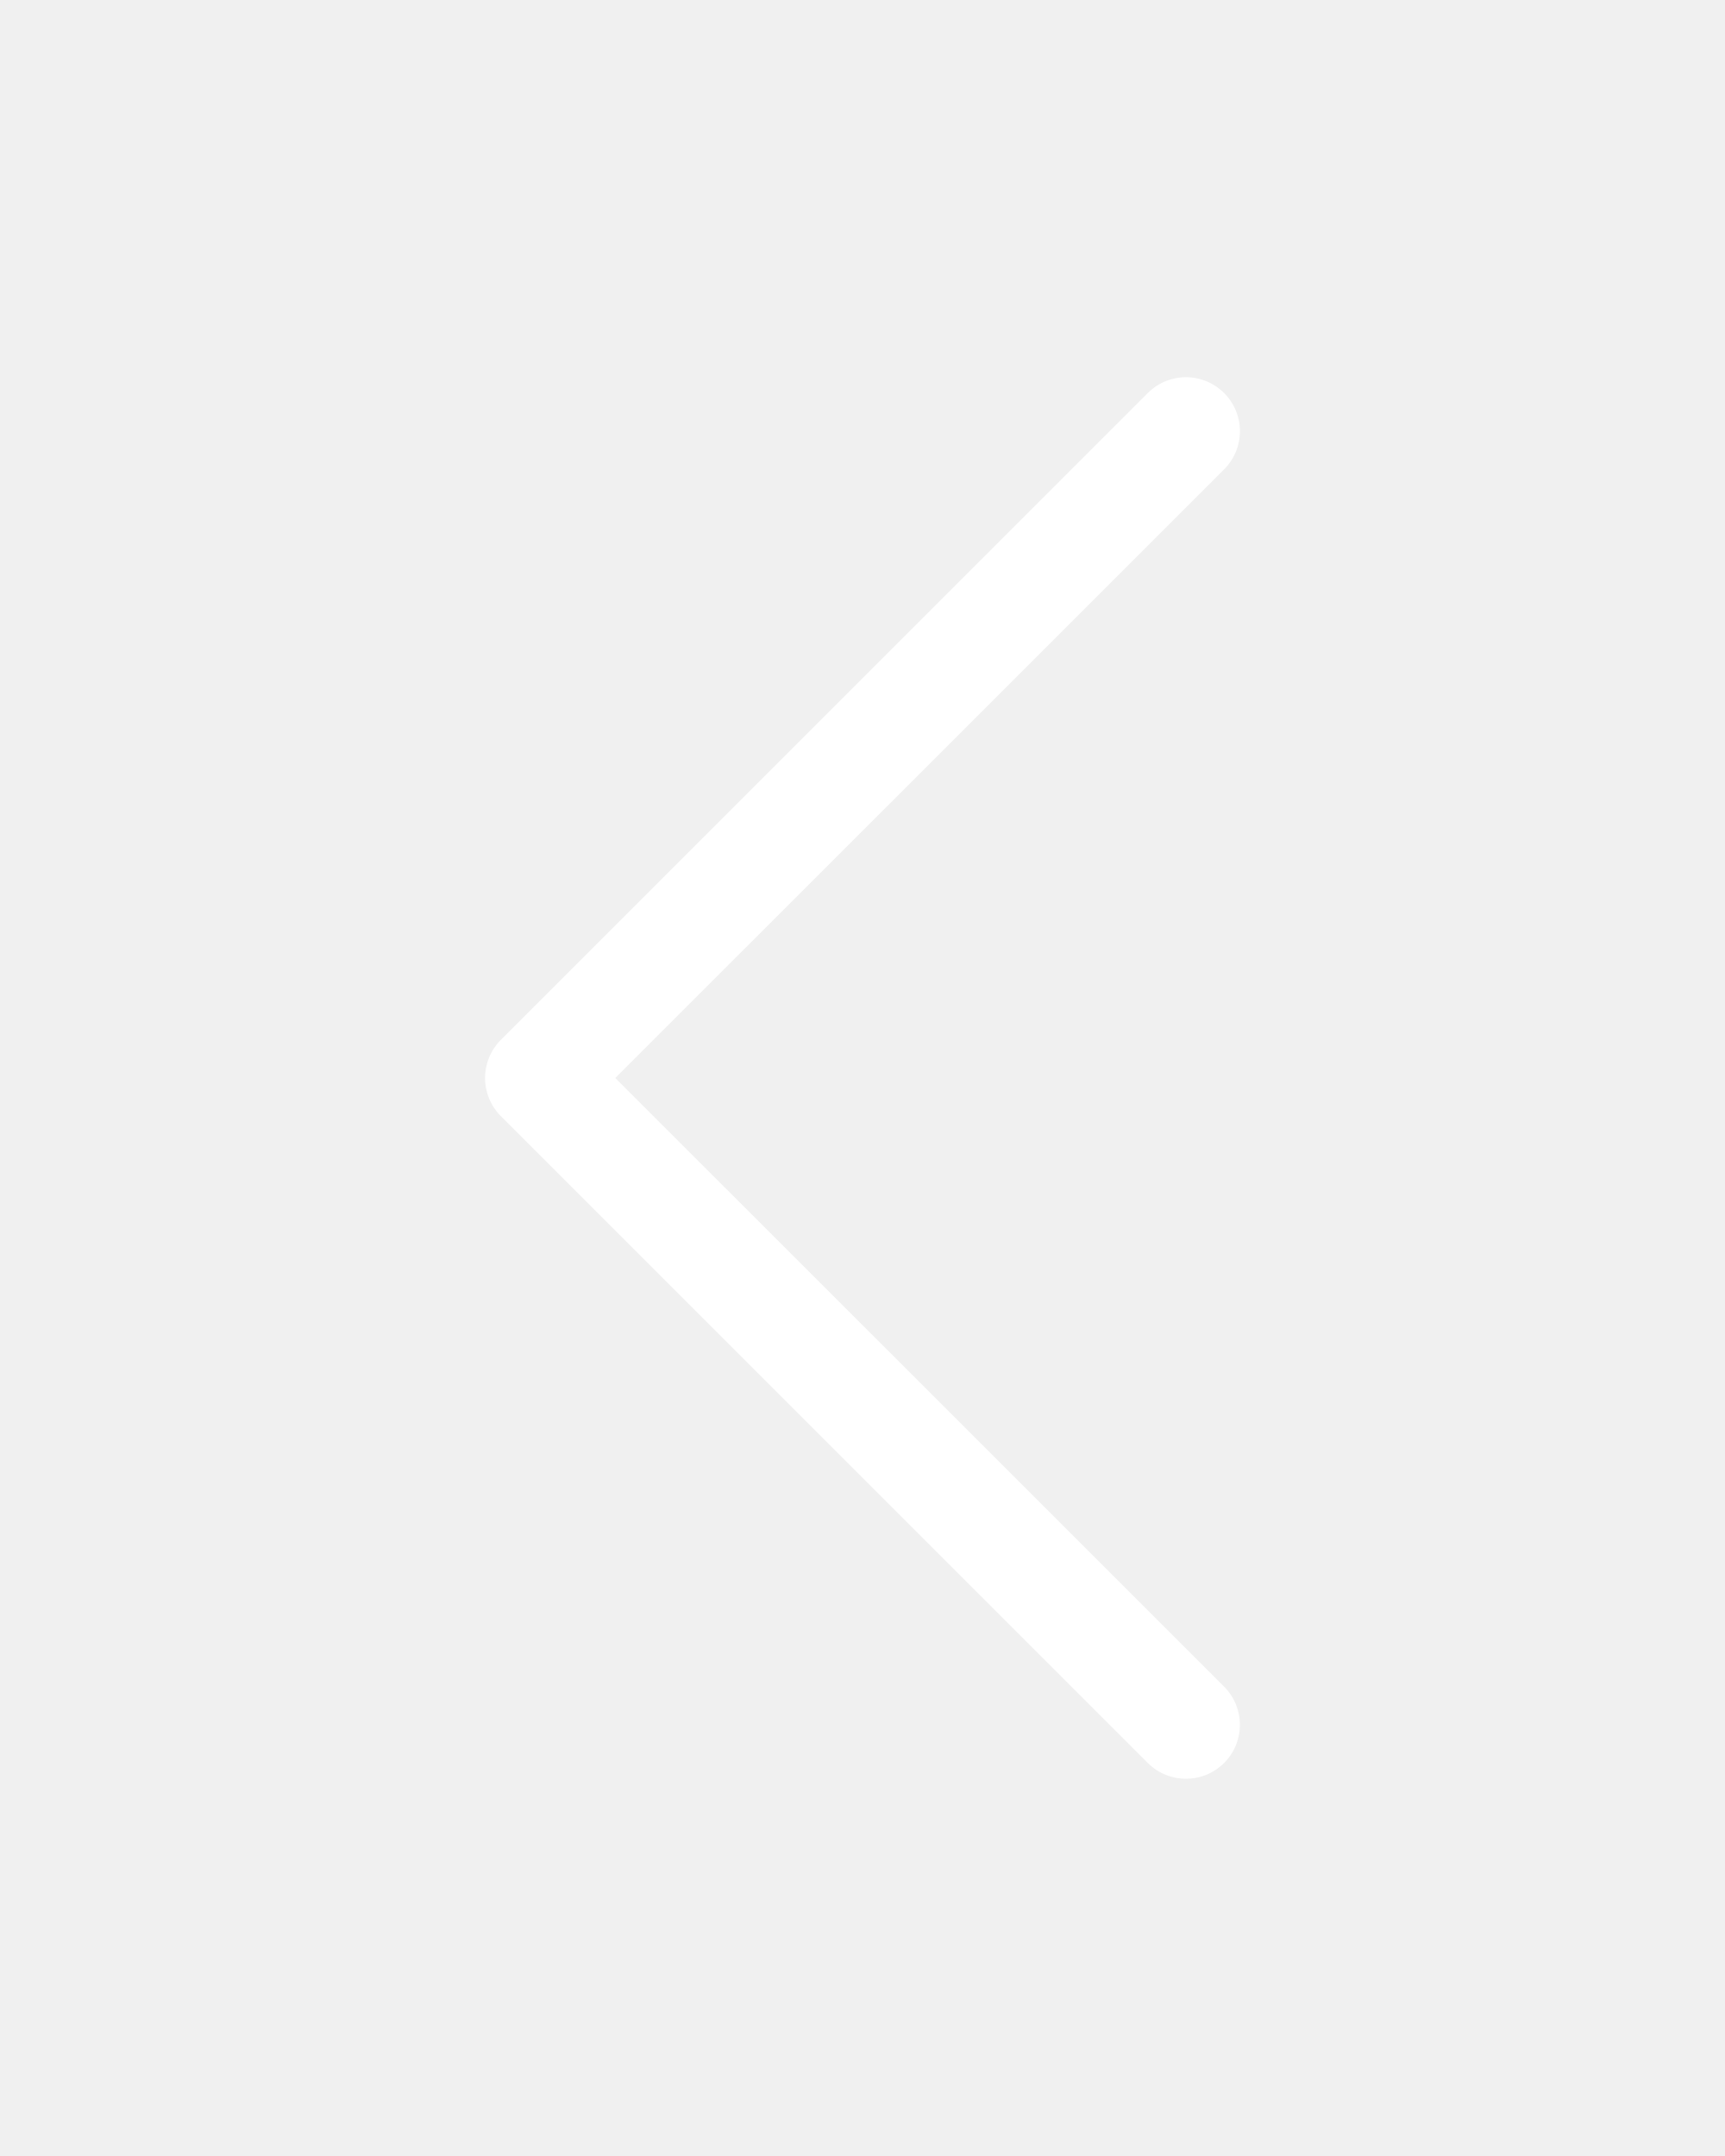
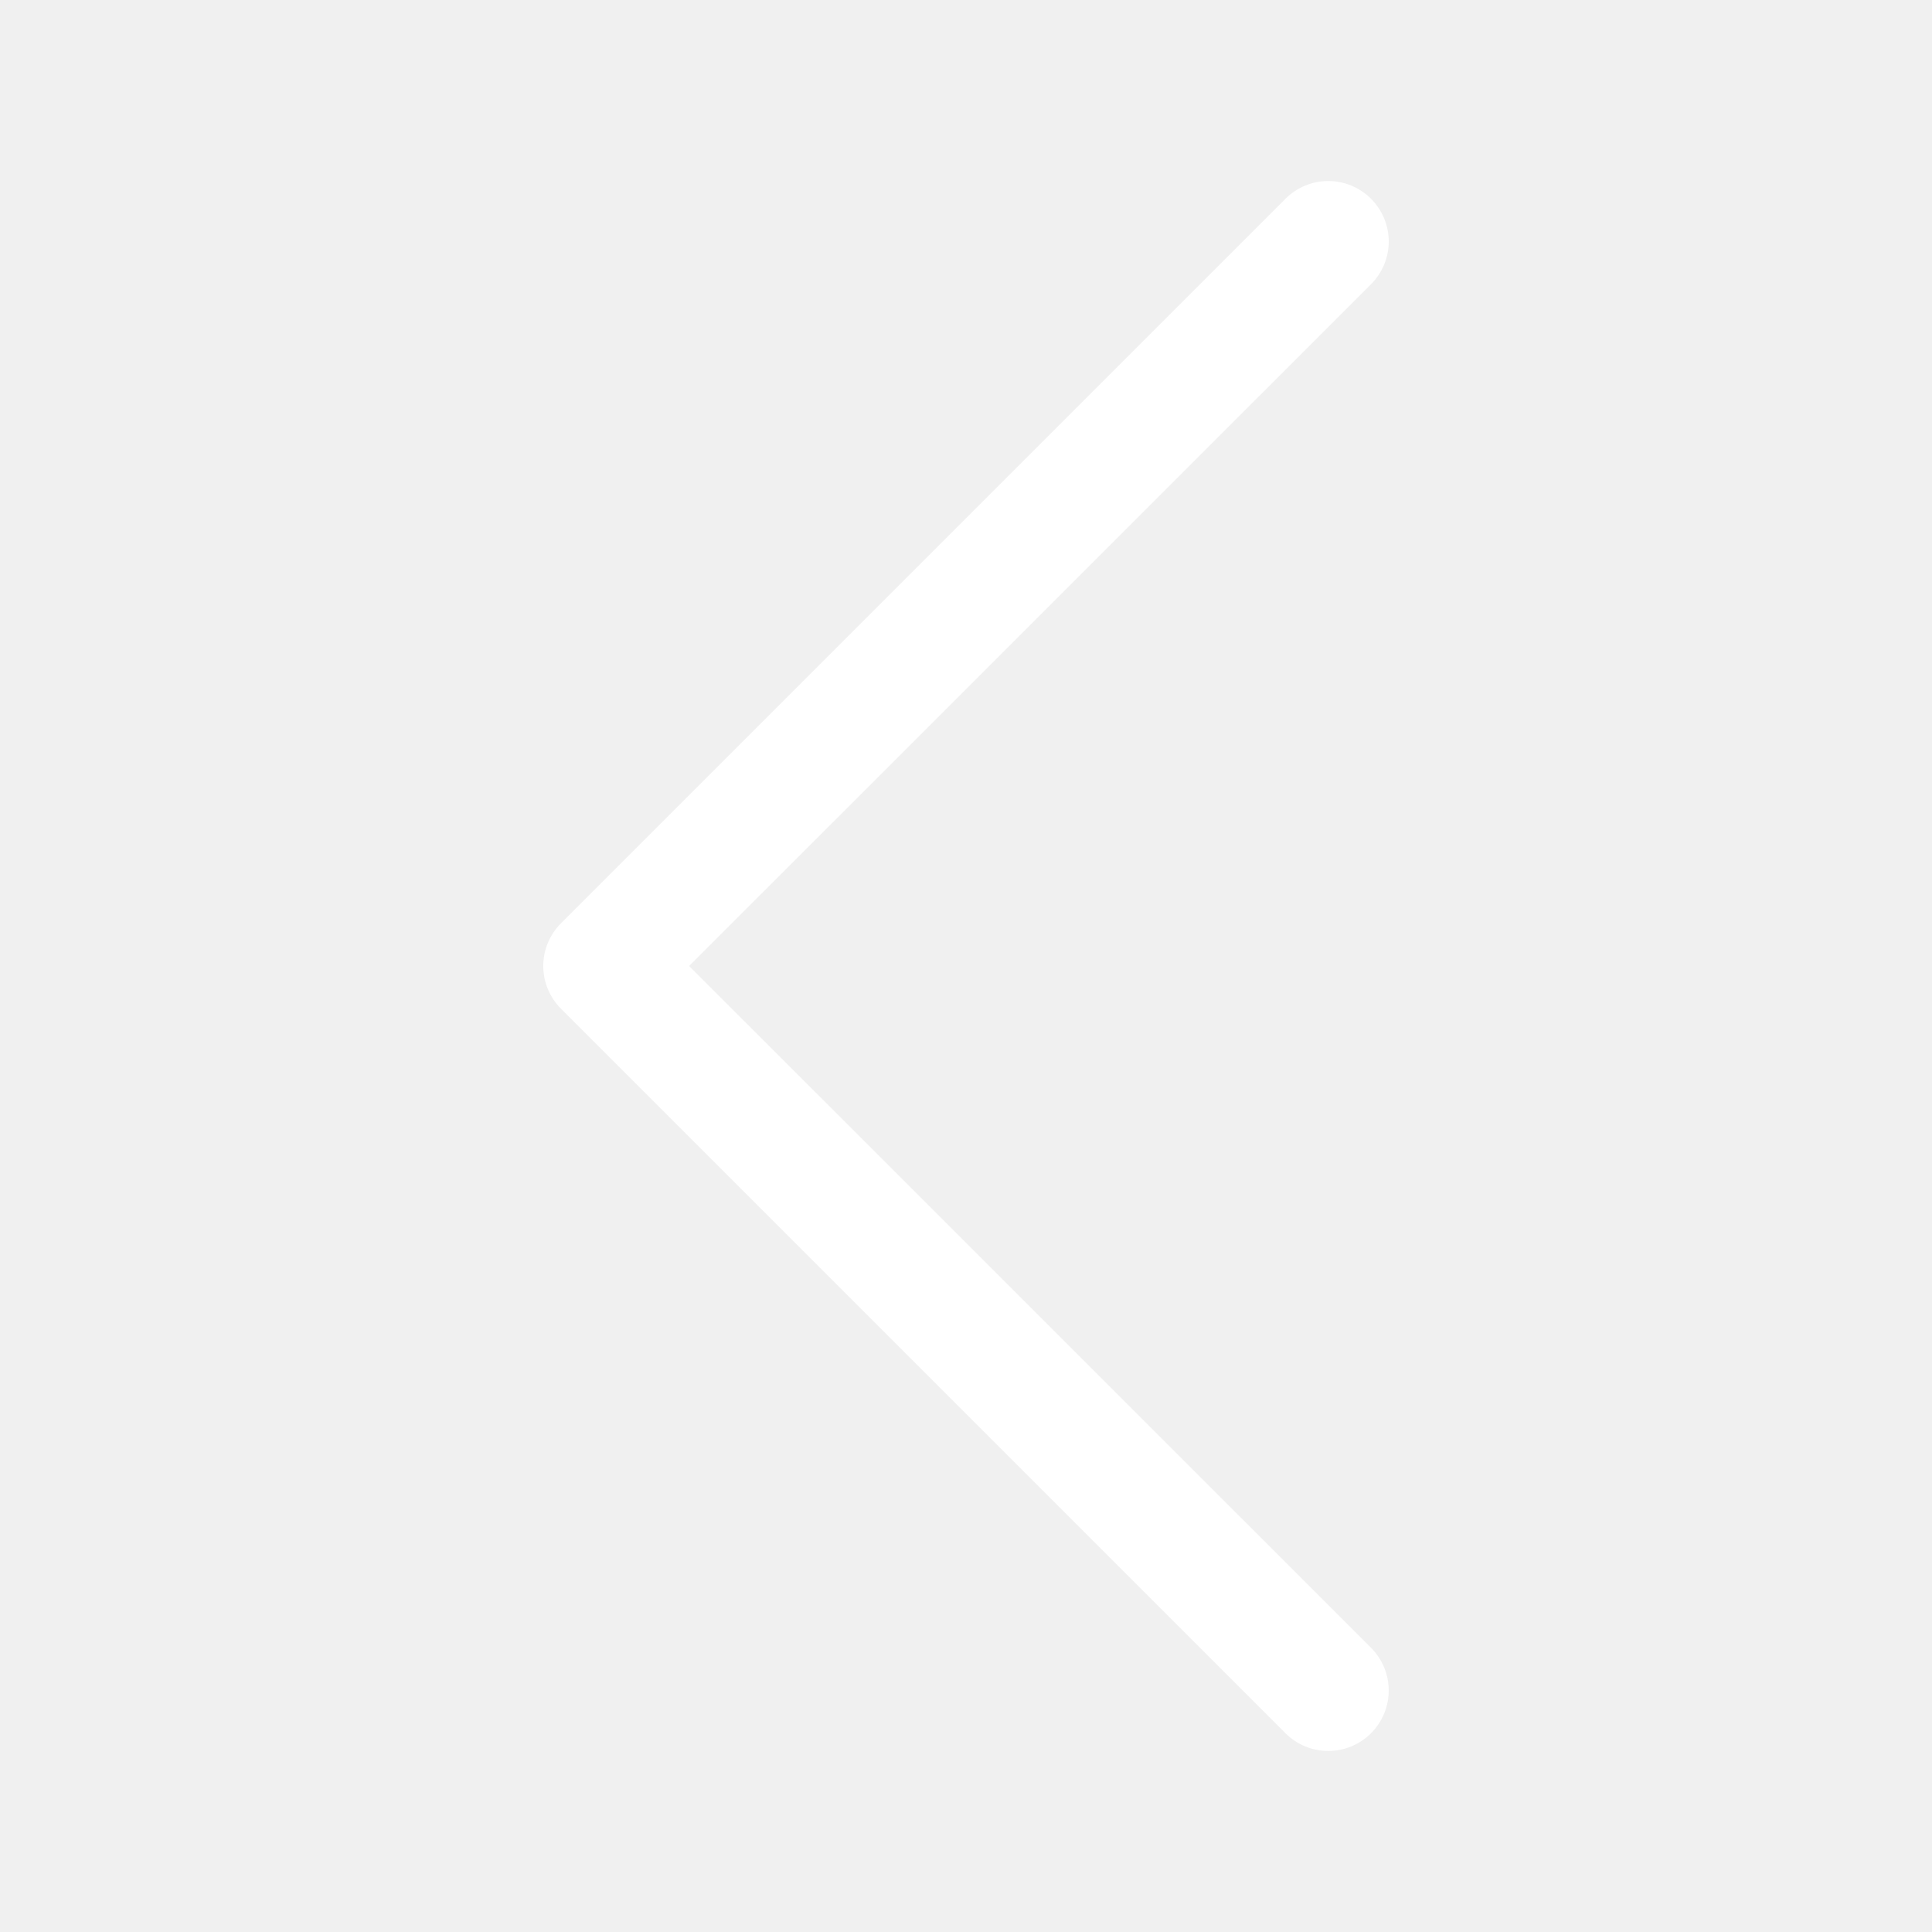
- <svg xmlns="http://www.w3.org/2000/svg" width="20" height="25" fill="white" class="bi bi-chevron-left" viewBox="0 0 16 16">
+ <svg xmlns="http://www.w3.org/2000/svg" width="25" height="25" fill="white" class="bi bi-chevron-left" viewBox="0 0 16 16">
  <path fill-rule="evenodd" d="M11.354 1.646a.5.5 0 0 1 0 .708L5.707 8l5.647 5.646a.5.5 0 0 1-.708.708l-6-6a.5.5 0 0 1 0-.708l6-6a.5.5 0 0 1 .708 0z" />
</svg>
